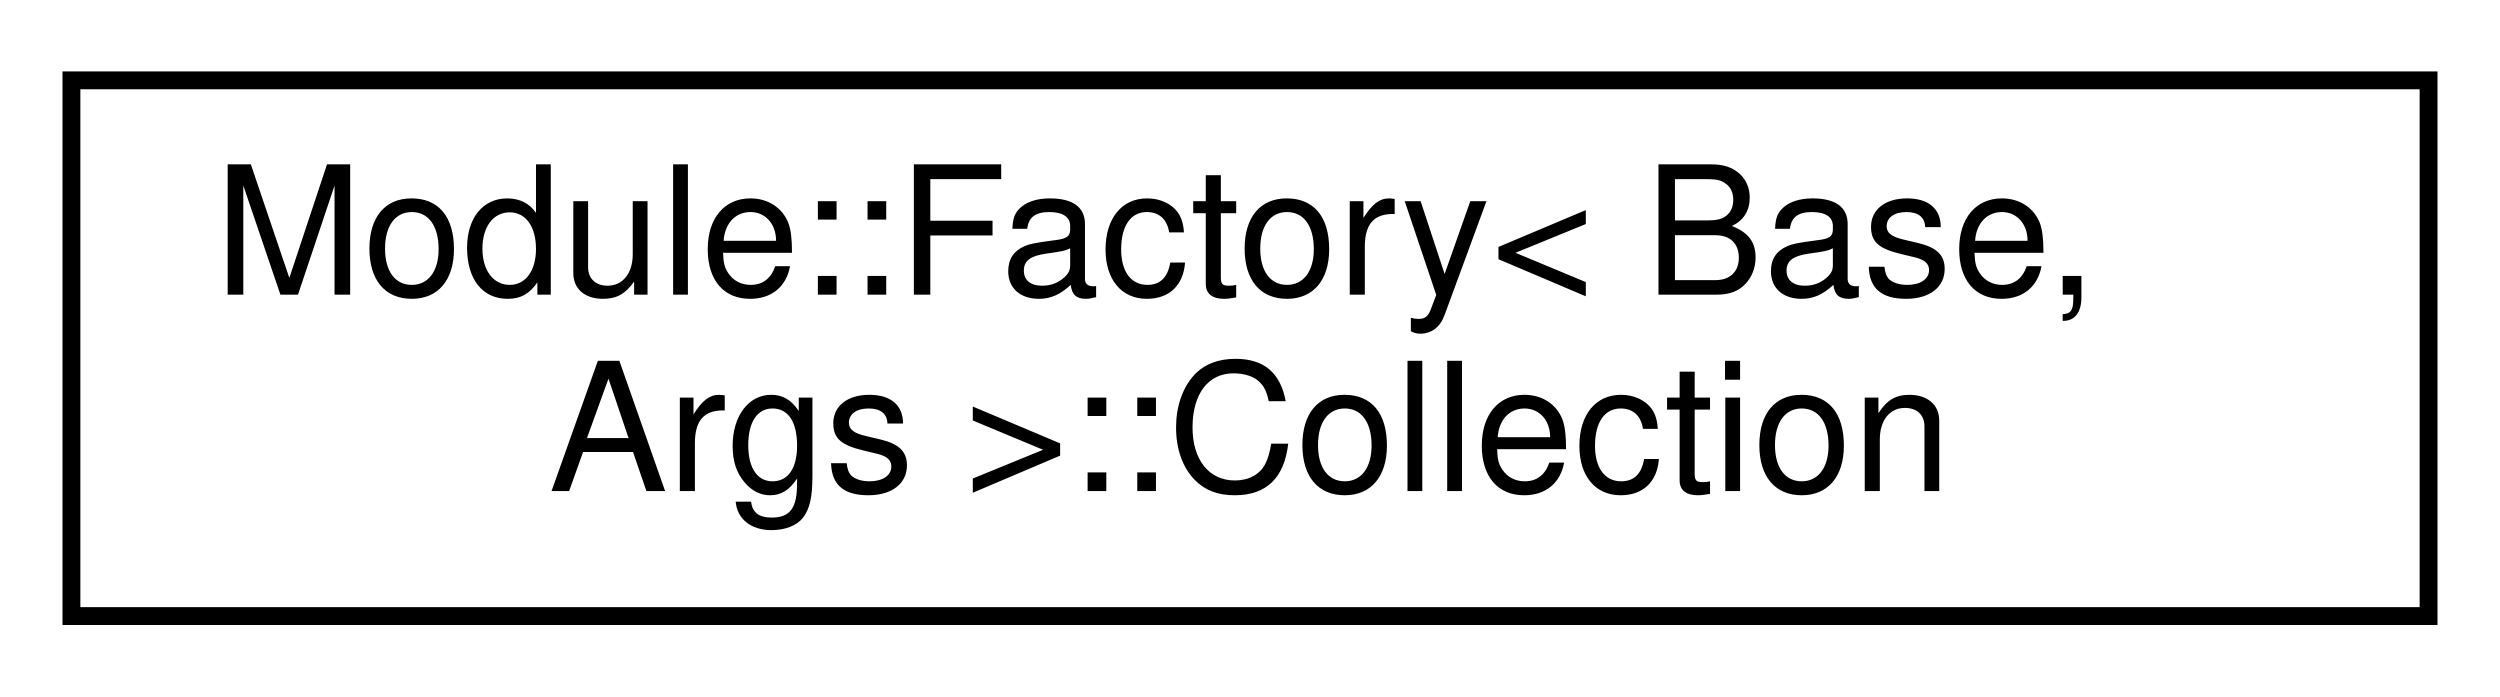
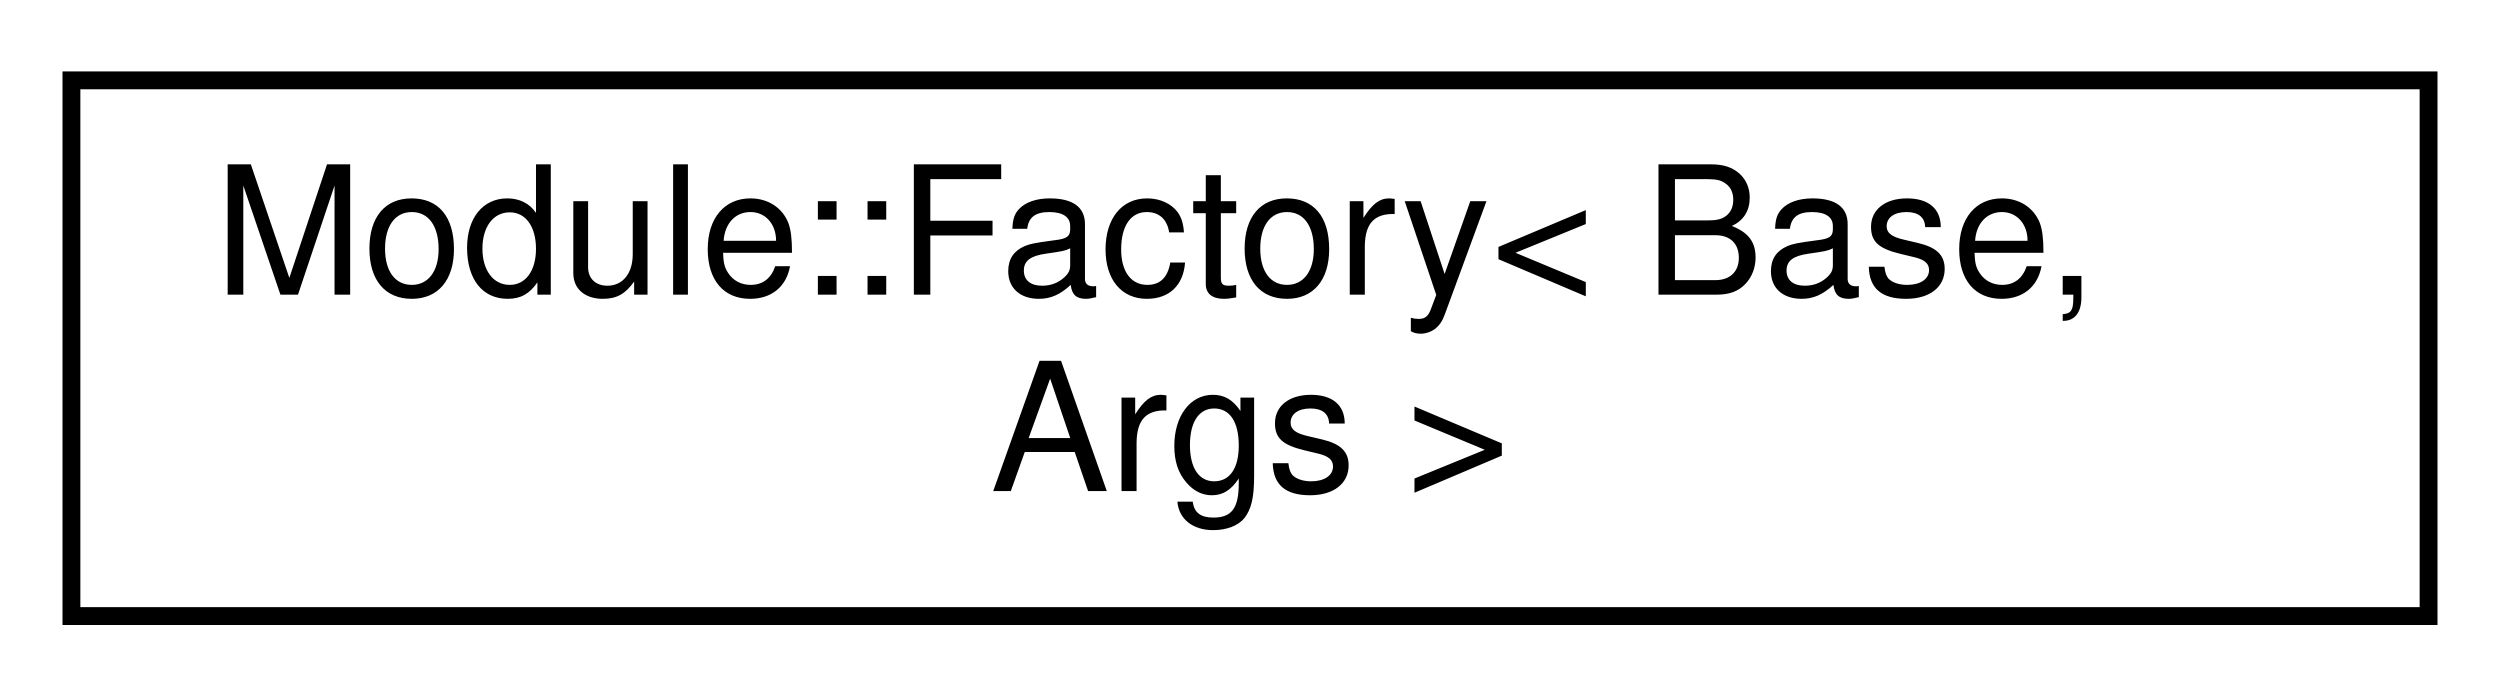
<svg xmlns="http://www.w3.org/2000/svg" xmlns:xlink="http://www.w3.org/1999/xlink" width="140pt" height="39pt" viewBox="0.00 0.00 140.00 39.00">
  <g id="graph0" class="graph" transform="scale(1 1) rotate(0) translate(4 35)">
    <g id="node1" class="node">
      <g id="a_node1">
-         <a xlink:href="classModule_1_1Factory_1_1Collection.html" target="_top" xlink:title=" ">
+         <a xlink:href="classModule_1_1Factory.html" target="_top" xlink:title=" ">
          <polygon fill="none" stroke="black" points="0,-0.5 0,-30.5 132,-30.5 132,-0.5 0,-0.5" />
          <text text-anchor="start" x="8" y="-18.5" font-family="Helvetica,sans-Serif" font-size="10.00">Module::Factory&lt; Base,</text>
-           <text text-anchor="middle" x="66" y="-7.5" font-family="Helvetica,sans-Serif" font-size="10.00"> Args &gt;::Collection</text>
+           <text text-anchor="middle" x="66" y="-7.5" font-family="Helvetica,sans-Serif" font-size="10.00"> Args &gt;</text>
        </a>
      </g>
    </g>
  </g>
</svg>
